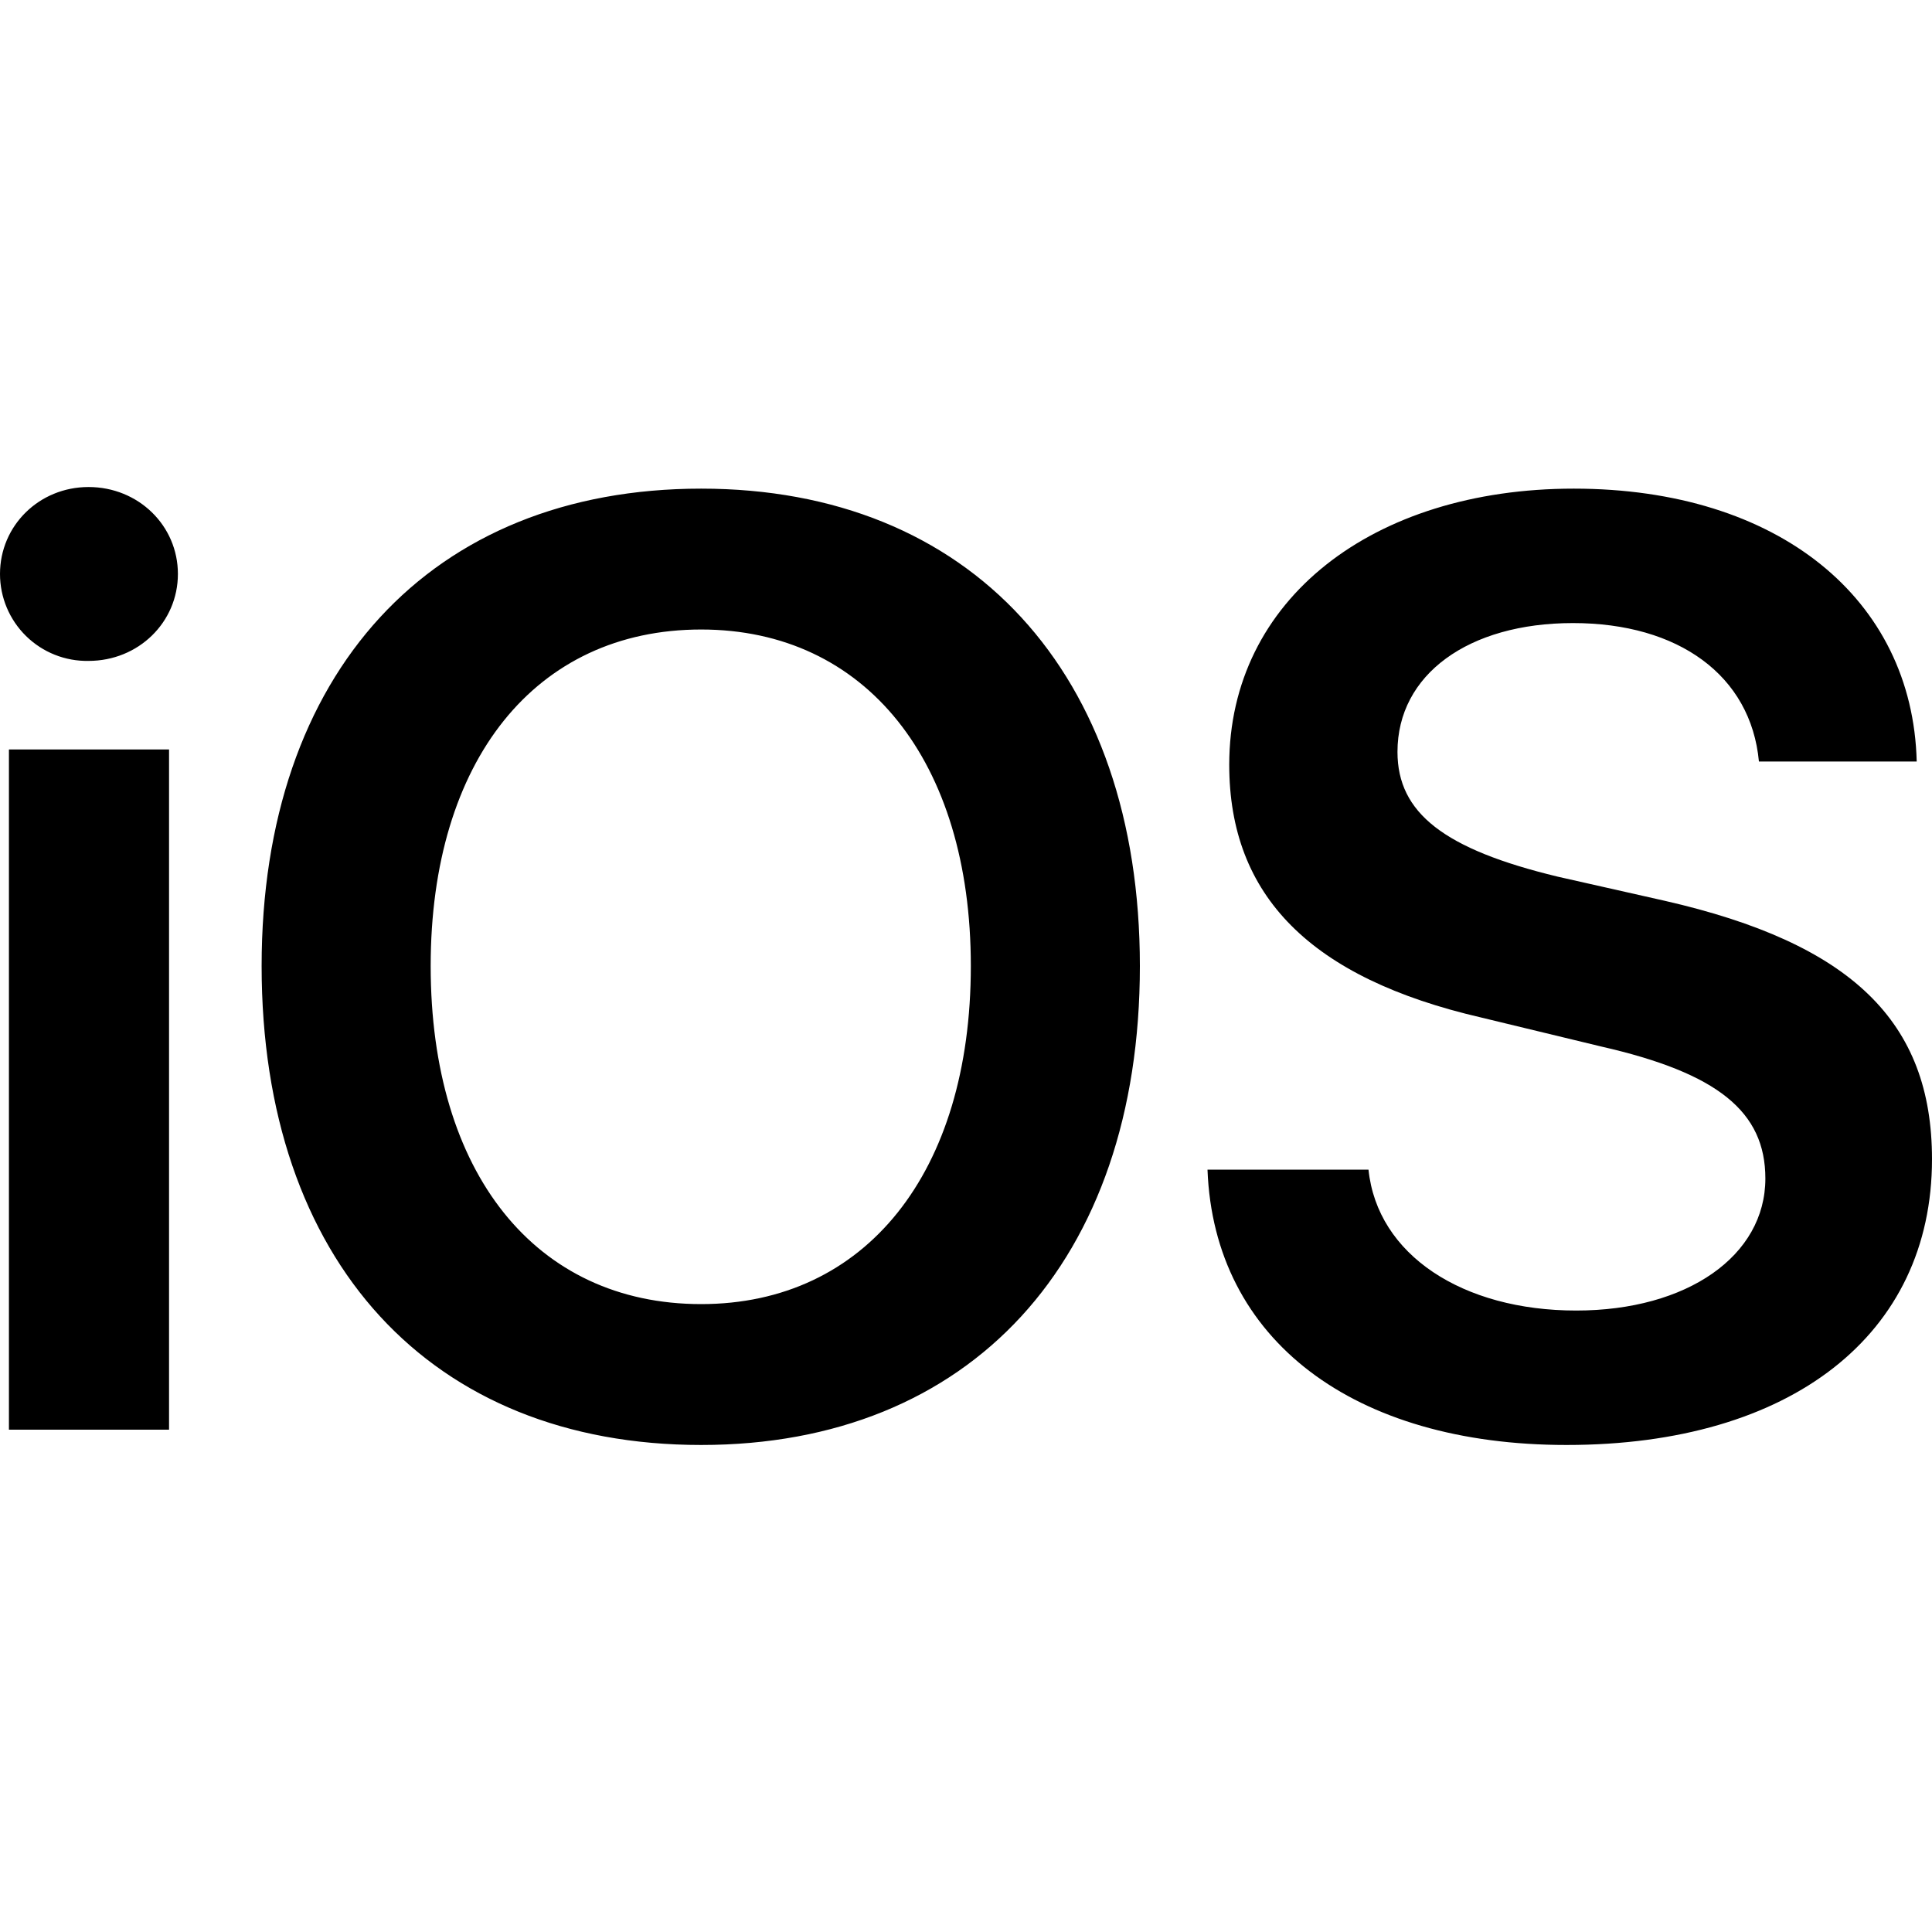
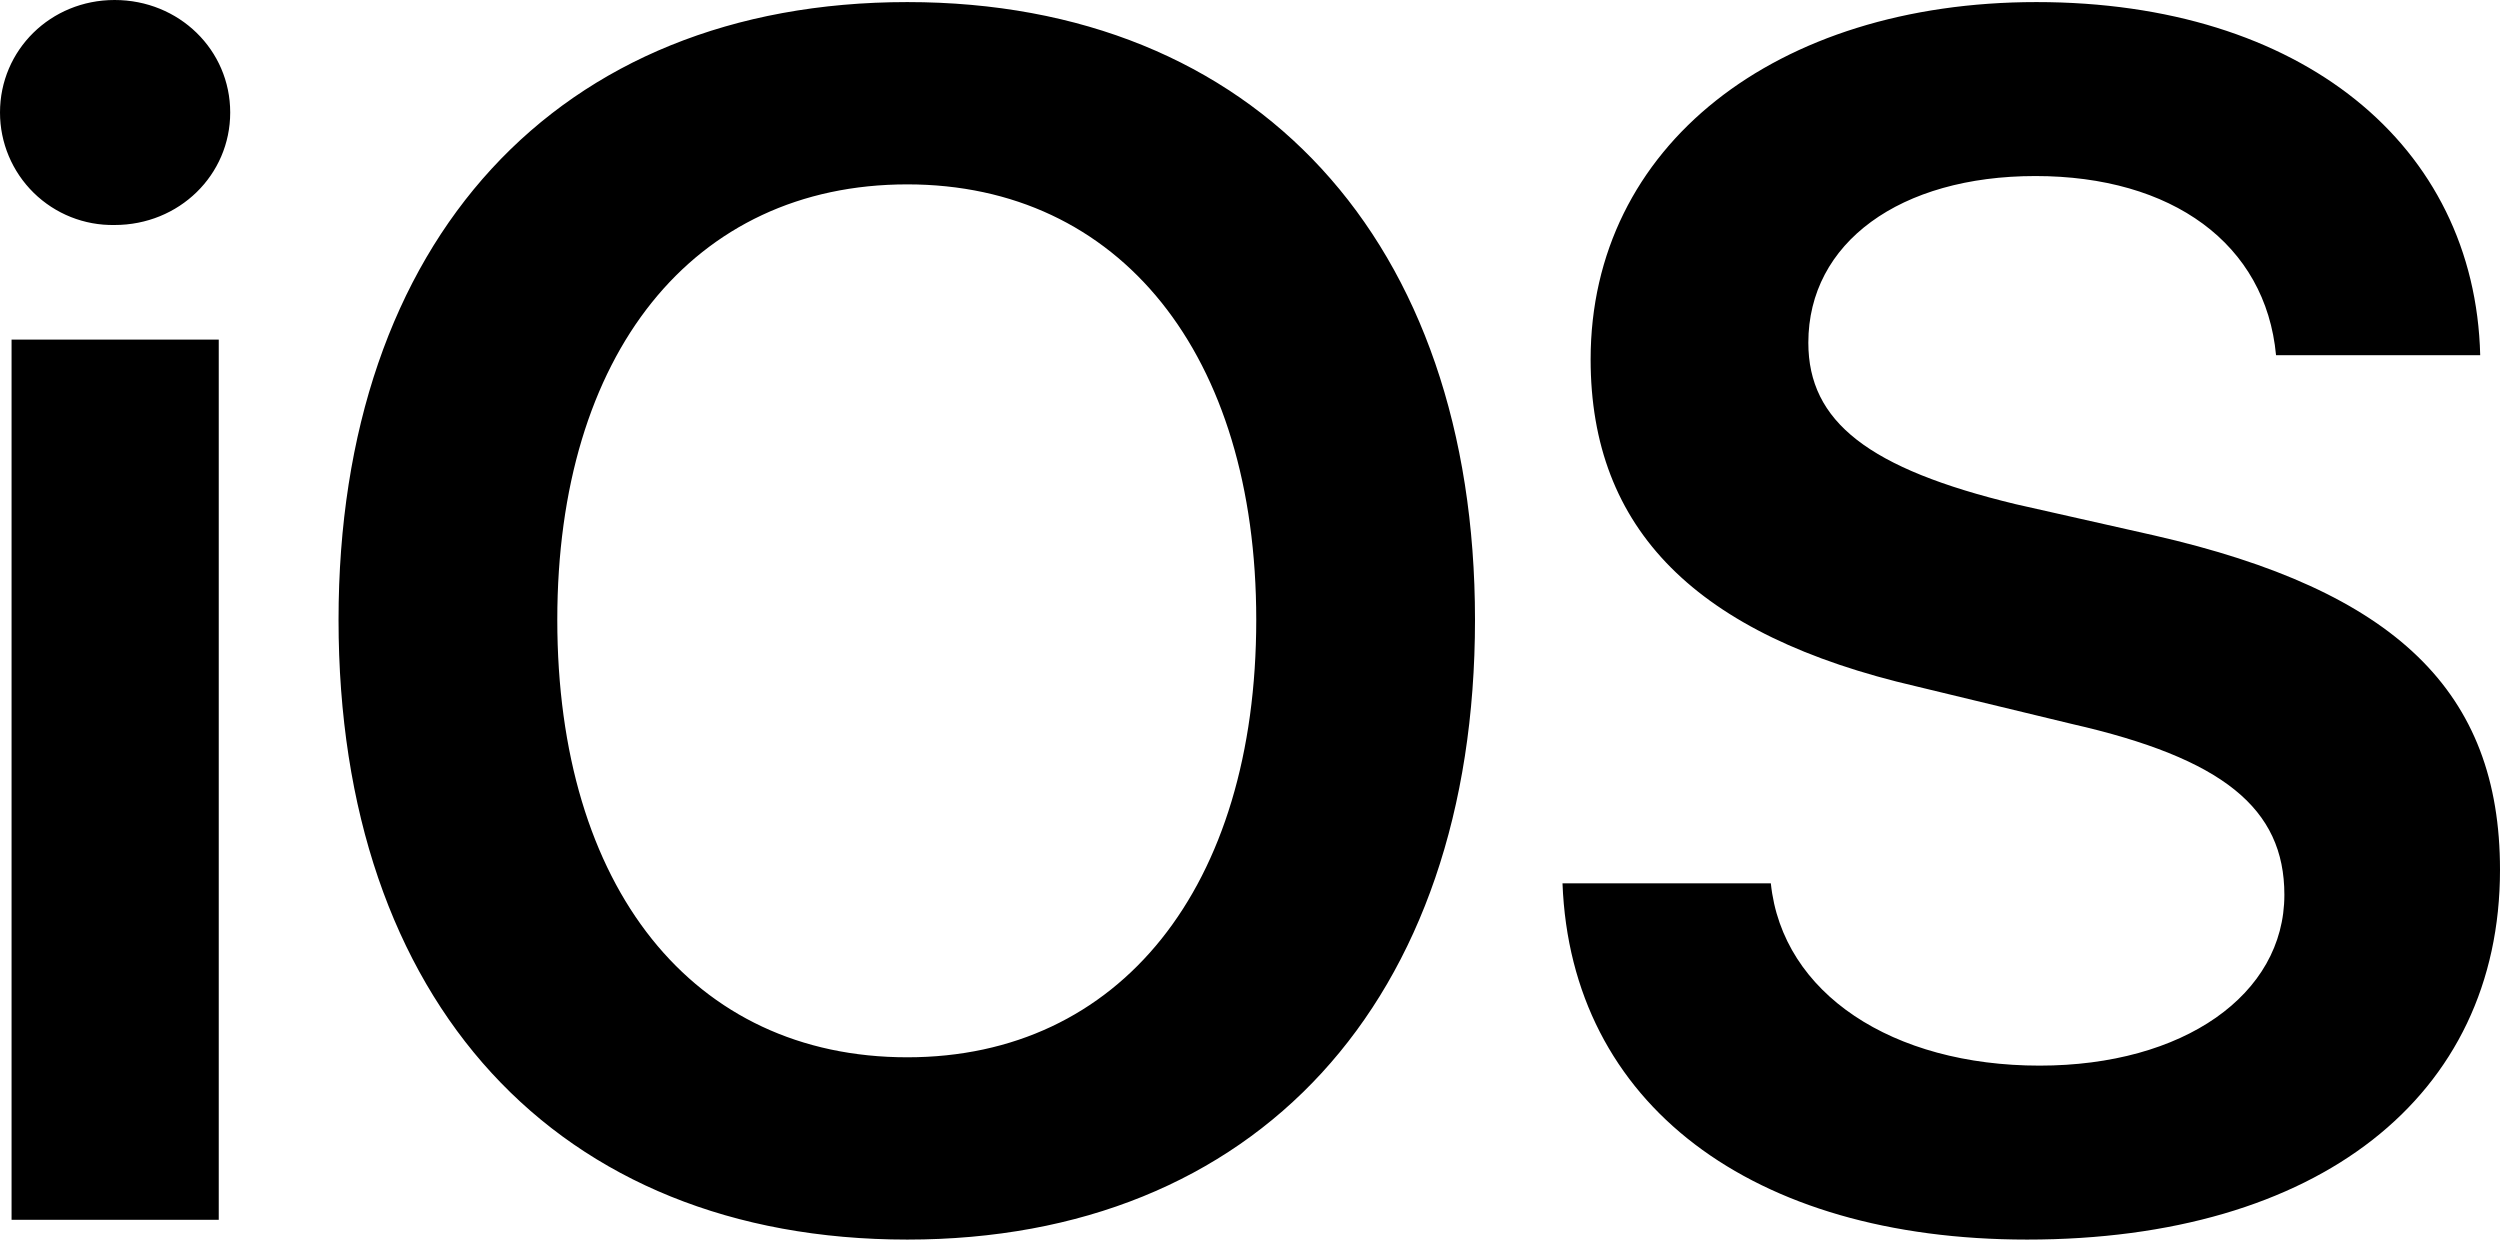
- <svg xmlns="http://www.w3.org/2000/svg" fill="#000000" role="img" viewBox="0 0 24 24">
+ <svg xmlns="http://www.w3.org/2000/svg" fill="#000000" role="img" viewBox="-0.00 6.05 24.00 11.90">
  <path d="M1.1 6.05C.486 6.05 0 6.53 0 7.13A1.08 1.08 0 0 0 1.1 8.21C1.72 8.21 2.21 7.73 2.21 7.13C2.21 6.53 1.72 6.05 1.1 6.05M8.71 6.07C5.35 6.07 3.25 8.36 3.25 12C3.25 15.67 5.35 17.95 8.71 17.95C12.05 17.95 14.16 15.67 14.16 12C14.16 8.36 12.05 6.07 8.71 6.07M19.55 6.07C17.05 6.07 15.27 7.45 15.27 9.5C15.27 11.13 16.28 12.15 18.4 12.64L19.89 13C21.34 13.33 21.93 13.81 21.93 14.64C21.93 15.6 20.96 16.28 19.58 16.28C18.17 16.28 17.11 15.59 17 14.53H15C15.08 16.65 16.82 17.95 19.46 17.95C22.25 17.95 24 16.58 24 14.4C24 12.69 23 11.72 20.68 11.19L19.35 10.89C17.94 10.55 17.36 10.1 17.36 9.34C17.36 8.38 18.24 7.74 19.54 7.74C20.85 7.74 21.75 8.39 21.85 9.46H23.81C23.76 7.44 22.09 6.07 19.55 6.07M8.71 7.82C10.75 7.82 12.06 9.45 12.06 12C12.06 14.57 10.75 16.2 8.71 16.2C6.65 16.2 5.35 14.57 5.35 12C5.35 9.45 6.65 7.82 8.71 7.82M.111 9.31V17.76H2.1V9.31H.11Z" />
</svg>
